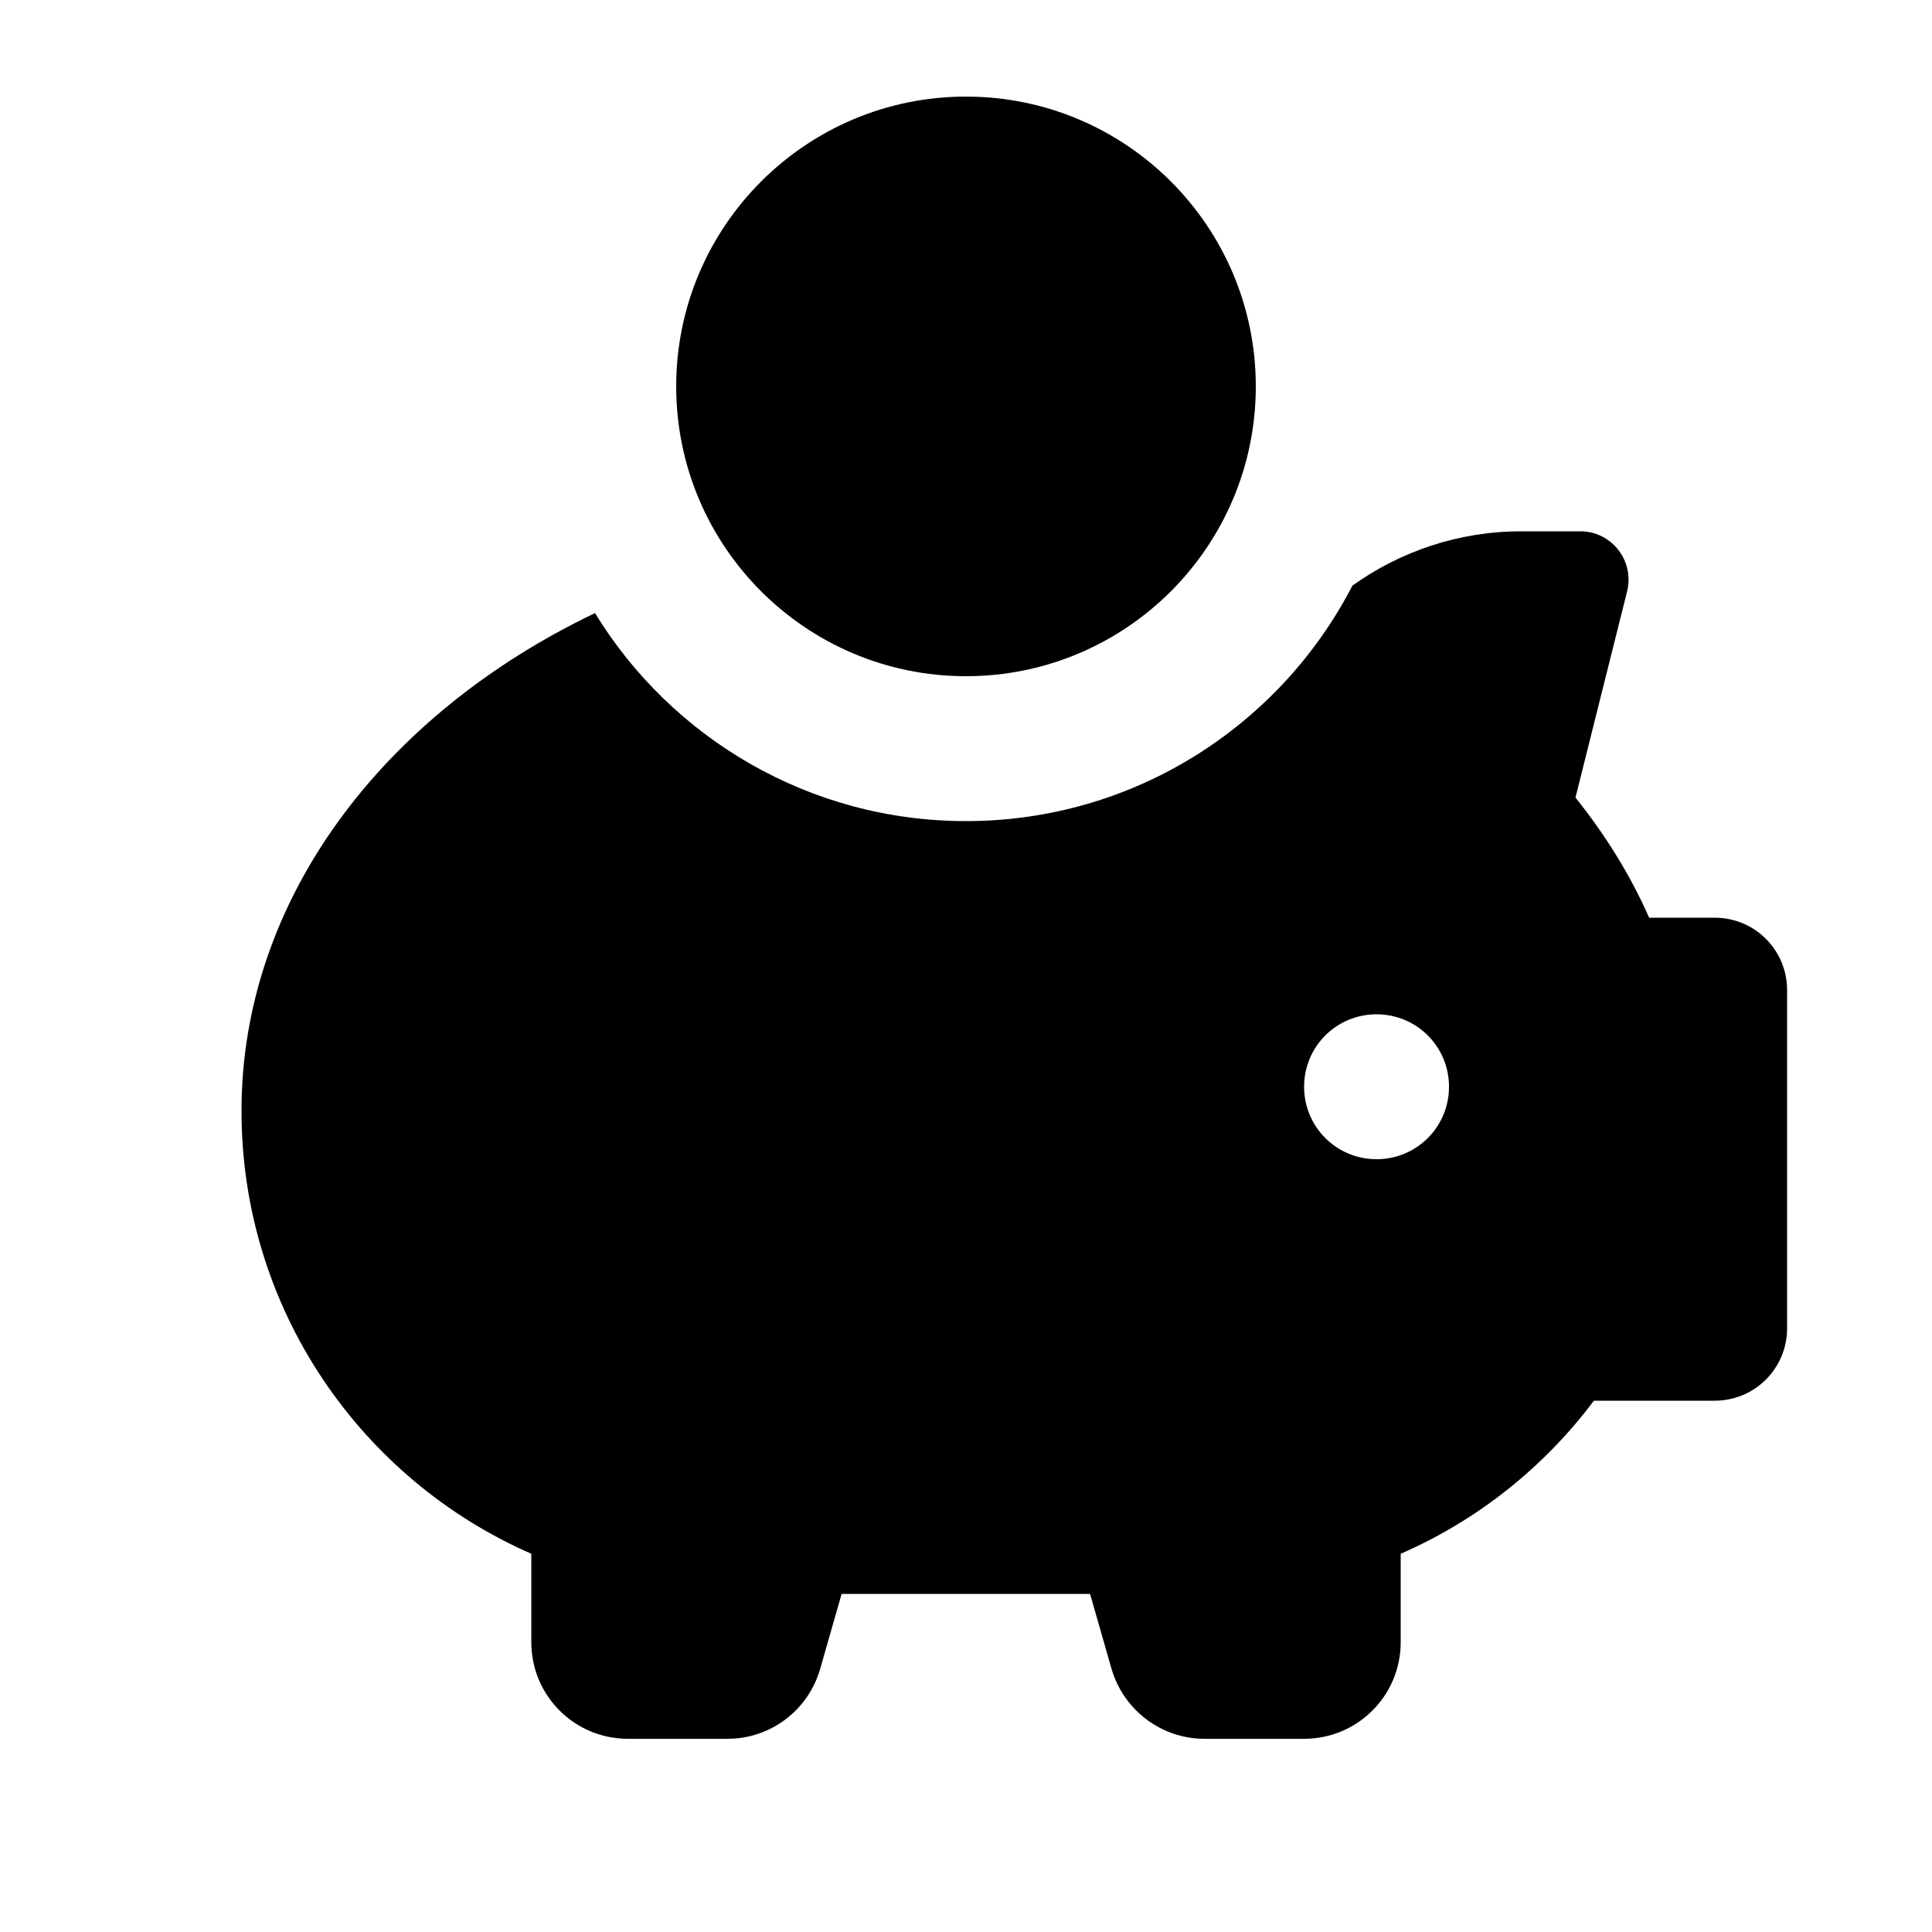
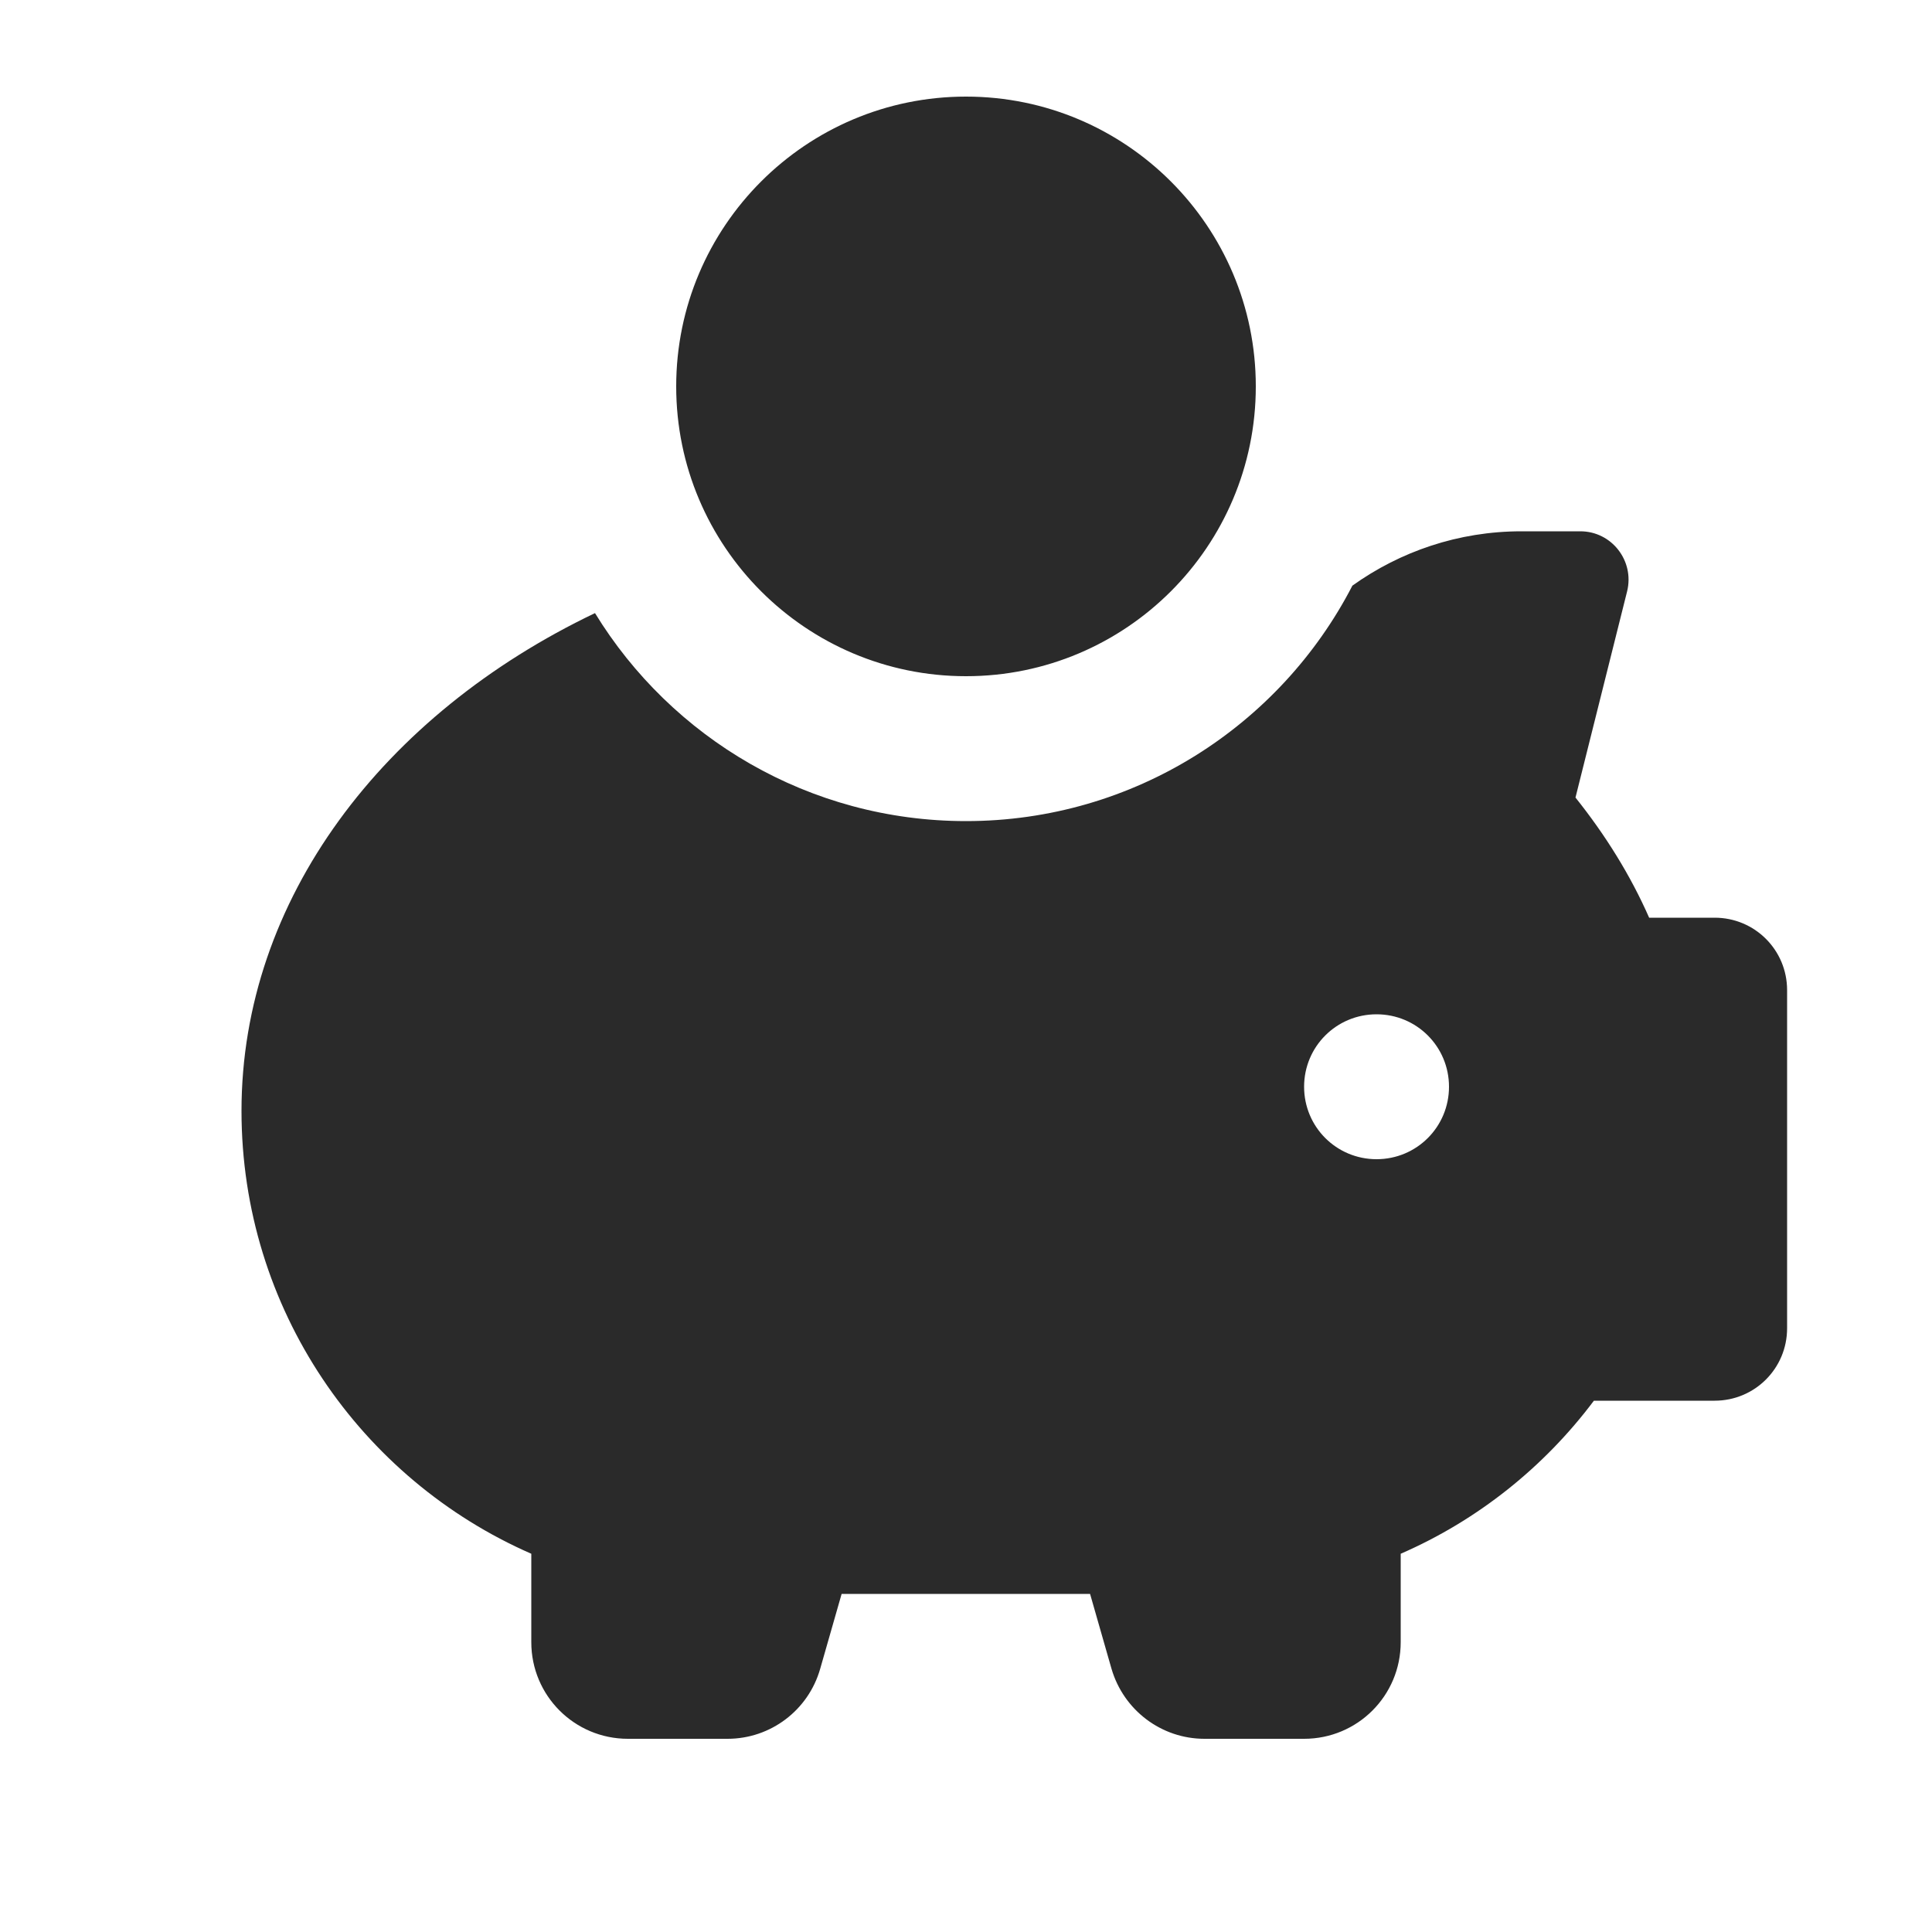
<svg xmlns="http://www.w3.org/2000/svg" viewBox="0 0 640 640">
-   <path d="M320 32C373 32 416 75 416 128C416 181 373 224 320 224C267 224 224 181 224 128C224 75 267 32 320 32zM80 368C80 297.9 127 236.6 197.1 203.1C222.4 244.4 268 272 320 272C375.7 272 424.1 240.3 448 194C463.8 182.7 483.1 176 504 176L523.5 176C533.9 176 541.5 185.8 539 195.9L521.9 264.2C531.8 276.6 540.1 289.9 546.3 304L568 304C581.3 304 592 314.7 592 328L592 440C592 453.3 581.3 464 568 464L528 464C511.5 486 489.5 503.6 464 514.7L464 544C464 561.7 449.7 576 432 576L399 576C384.7 576 372.2 566.5 368.2 552.8L361.1 528L278.8 528L271.7 552.8C267.8 566.5 255.3 576 241 576L208 576C190.3 576 176 561.7 176 544L176 514.7C119.5 490 80 433.6 80 368zM456 384C469.3 384 480 373.3 480 360C480 346.7 469.3 336 456 336C442.7 336 432 346.7 432 360C432 373.3 442.7 384 456 384z" />
+   <path fill="#2A2A2A" d="M320 32C373 32 416 75 416 128C416 181 373 224 320 224C267 224 224 181 224 128C224 75 267 32 320 32zM80 368C80 297.9 127 236.6 197.1 203.1C222.4 244.4 268 272 320 272C375.7 272 424.1 240.3 448 194C463.8 182.7 483.1 176 504 176L523.5 176C533.9 176 541.5 185.8 539 195.9L521.9 264.2C531.8 276.6 540.1 289.9 546.3 304L568 304C581.3 304 592 314.7 592 328L592 440C592 453.3 581.3 464 568 464L528 464C511.5 486 489.5 503.6 464 514.7L464 544C464 561.7 449.7 576 432 576L399 576C384.7 576 372.2 566.5 368.2 552.8L361.1 528L278.8 528L271.7 552.8C267.8 566.5 255.3 576 241 576L208 576C190.3 576 176 561.7 176 544L176 514.7C119.5 490 80 433.6 80 368zM456 384C469.3 384 480 373.3 480 360C480 346.7 469.3 336 456 336C442.7 336 432 346.7 432 360C432 373.3 442.7 384 456 384z" />
</svg>
